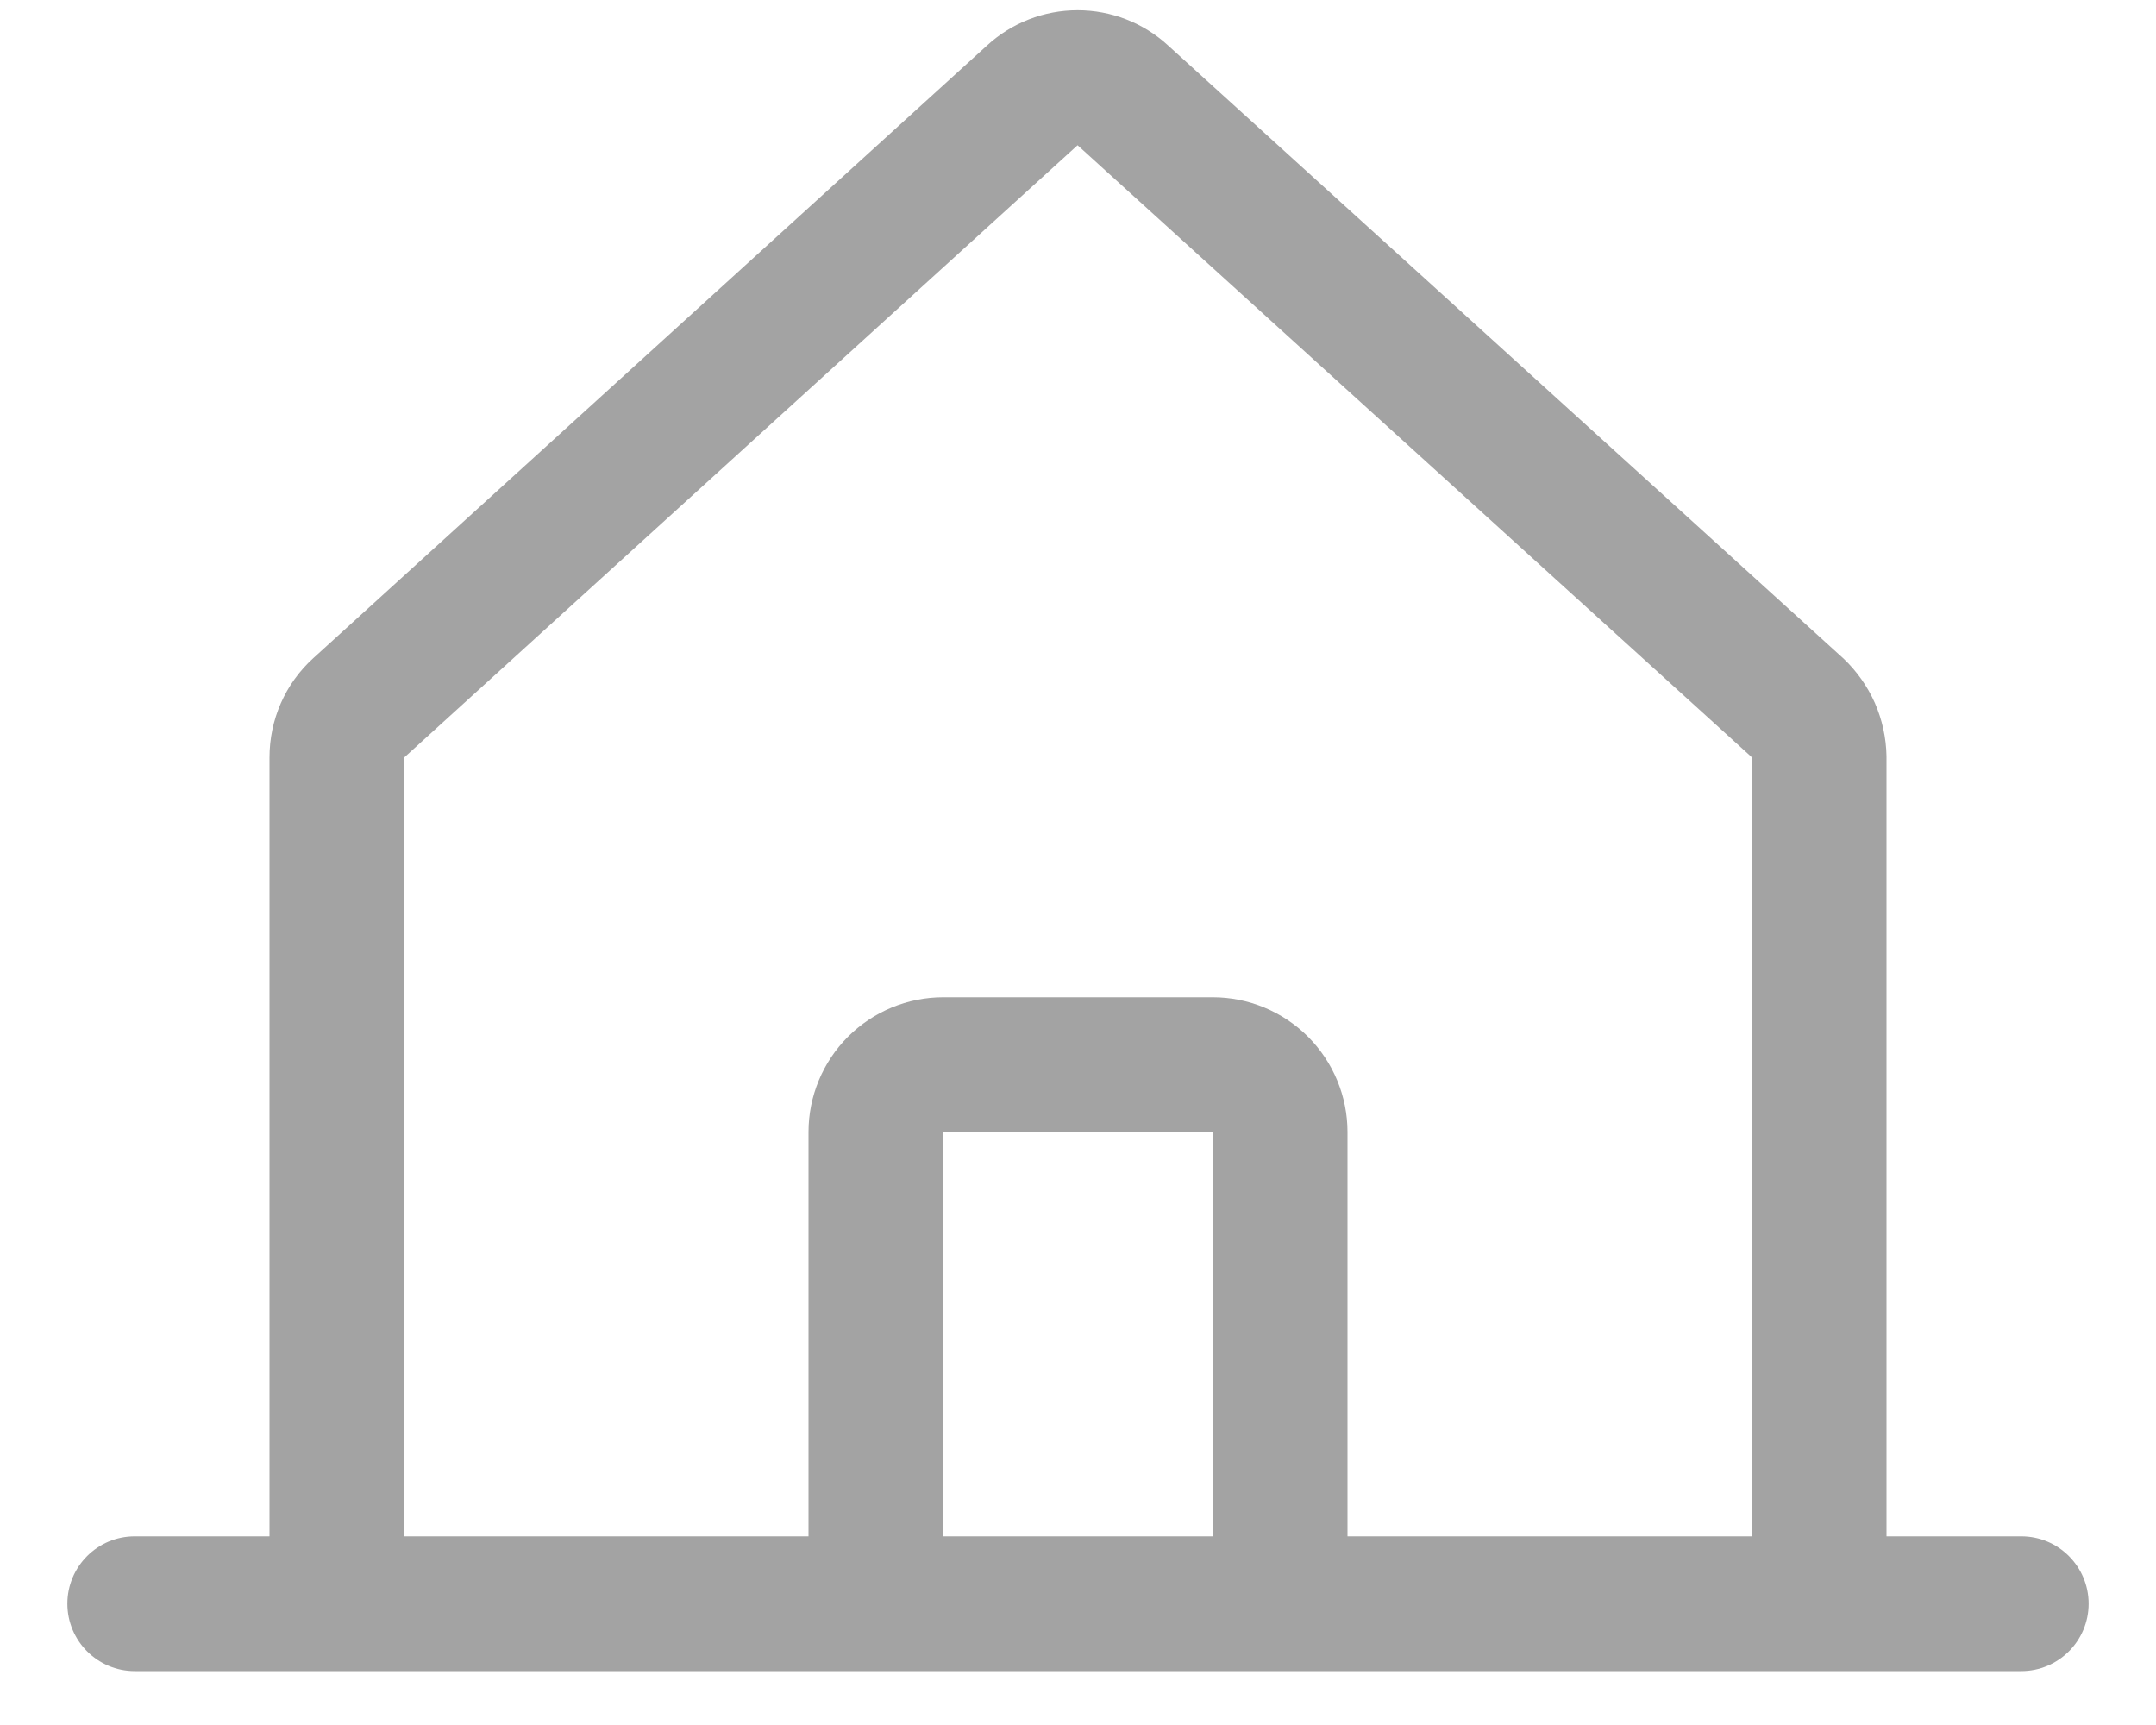
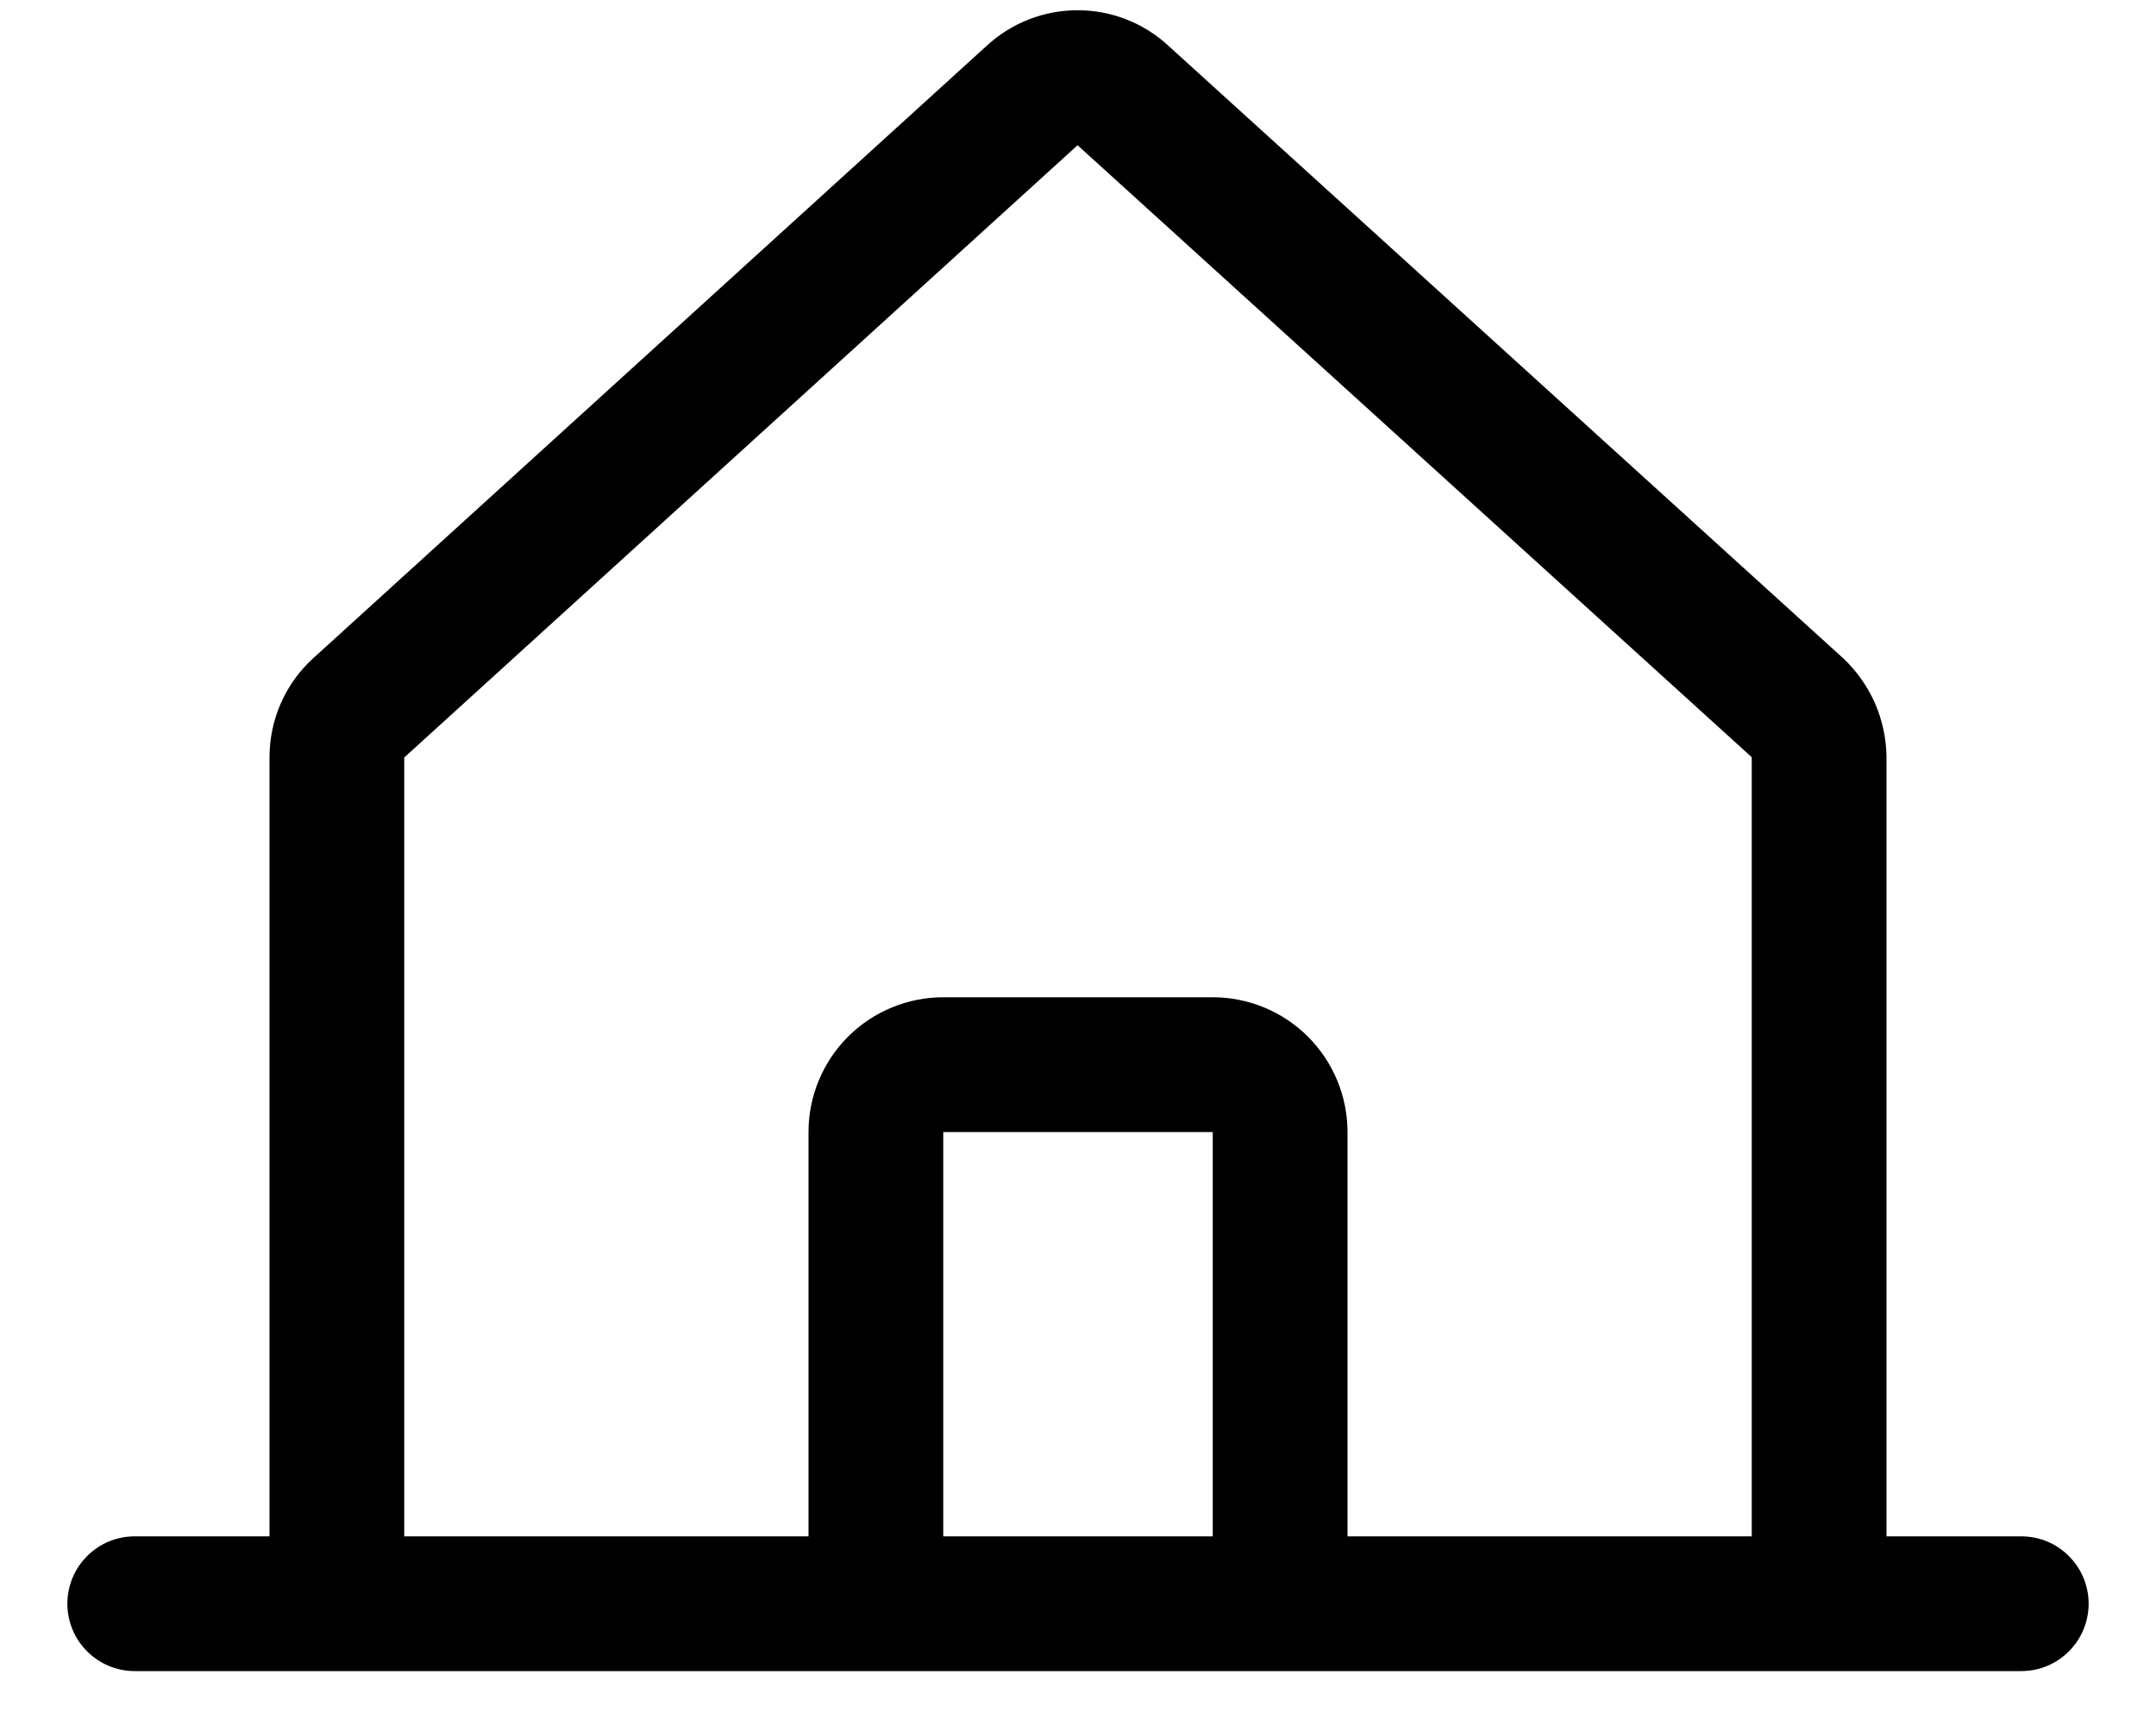
<svg xmlns="http://www.w3.org/2000/svg" width="20" height="16" viewBox="0 0 20 16" fill="none">
-   <path fill-rule="evenodd" clip-rule="evenodd" d="M9.157 0.421C9.386 0.211 9.685 0.095 9.996 0.095C10.307 0.095 10.606 0.211 10.835 0.421L10.837 0.423L17.092 6.1L17.101 6.108C17.224 6.225 17.323 6.365 17.392 6.52C17.46 6.676 17.497 6.843 17.5 7.013L17.5 7.023V14.25H18.75C19.095 14.25 19.375 14.53 19.375 14.875C19.375 15.22 19.095 15.5 18.75 15.5H1.25C0.905 15.5 0.625 15.22 0.625 14.875C0.625 14.53 0.905 14.25 1.25 14.25H2.5L2.5 7.026C2.5 6.678 2.643 6.343 2.907 6.104C3.888 5.211 8.154 1.333 9.157 0.421ZM8.75 14.25H11.25V10.5H8.75V14.25ZM12.5 14.25V10.5C12.5 10.168 12.368 9.851 12.134 9.616C11.899 9.382 11.582 9.25 11.25 9.25H8.75C8.418 9.25 8.101 9.382 7.866 9.616C7.632 9.851 7.5 10.168 7.5 10.5V14.25H3.75L3.75 7.026C4.736 6.13 8.992 2.26 9.996 1.347L16.244 7.018C16.246 7.02 16.247 7.022 16.248 7.024C16.249 7.027 16.25 7.029 16.25 7.032V14.25H12.5Z" fill="#A3A3A3" />
+   <path fill-rule="evenodd" clip-rule="evenodd" d="M9.157 0.421C9.386 0.211 9.685 0.095 9.996 0.095C10.307 0.095 10.606 0.211 10.835 0.421L10.837 0.423L17.092 6.1L17.101 6.108C17.224 6.225 17.323 6.365 17.392 6.52C17.46 6.676 17.497 6.843 17.5 7.013L17.5 7.023V14.25H18.75C19.095 14.25 19.375 14.53 19.375 14.875C19.375 15.22 19.095 15.5 18.75 15.5H1.25C0.905 15.5 0.625 15.22 0.625 14.875C0.625 14.53 0.905 14.25 1.25 14.25H2.5L2.5 7.026C2.5 6.678 2.643 6.343 2.907 6.104C3.888 5.211 8.154 1.333 9.157 0.421ZM8.75 14.25H11.25V10.5H8.75V14.25ZM12.5 14.25V10.5C12.5 10.168 12.368 9.851 12.134 9.616C11.899 9.382 11.582 9.25 11.25 9.25H8.75C8.418 9.25 8.101 9.382 7.866 9.616C7.632 9.851 7.5 10.168 7.5 10.5V14.25H3.75L3.75 7.026C4.736 6.13 8.992 2.26 9.996 1.347L16.244 7.018C16.246 7.02 16.247 7.022 16.248 7.024C16.249 7.027 16.25 7.029 16.25 7.032V14.25H12.5Z" fill="currentColor" />
</svg>
